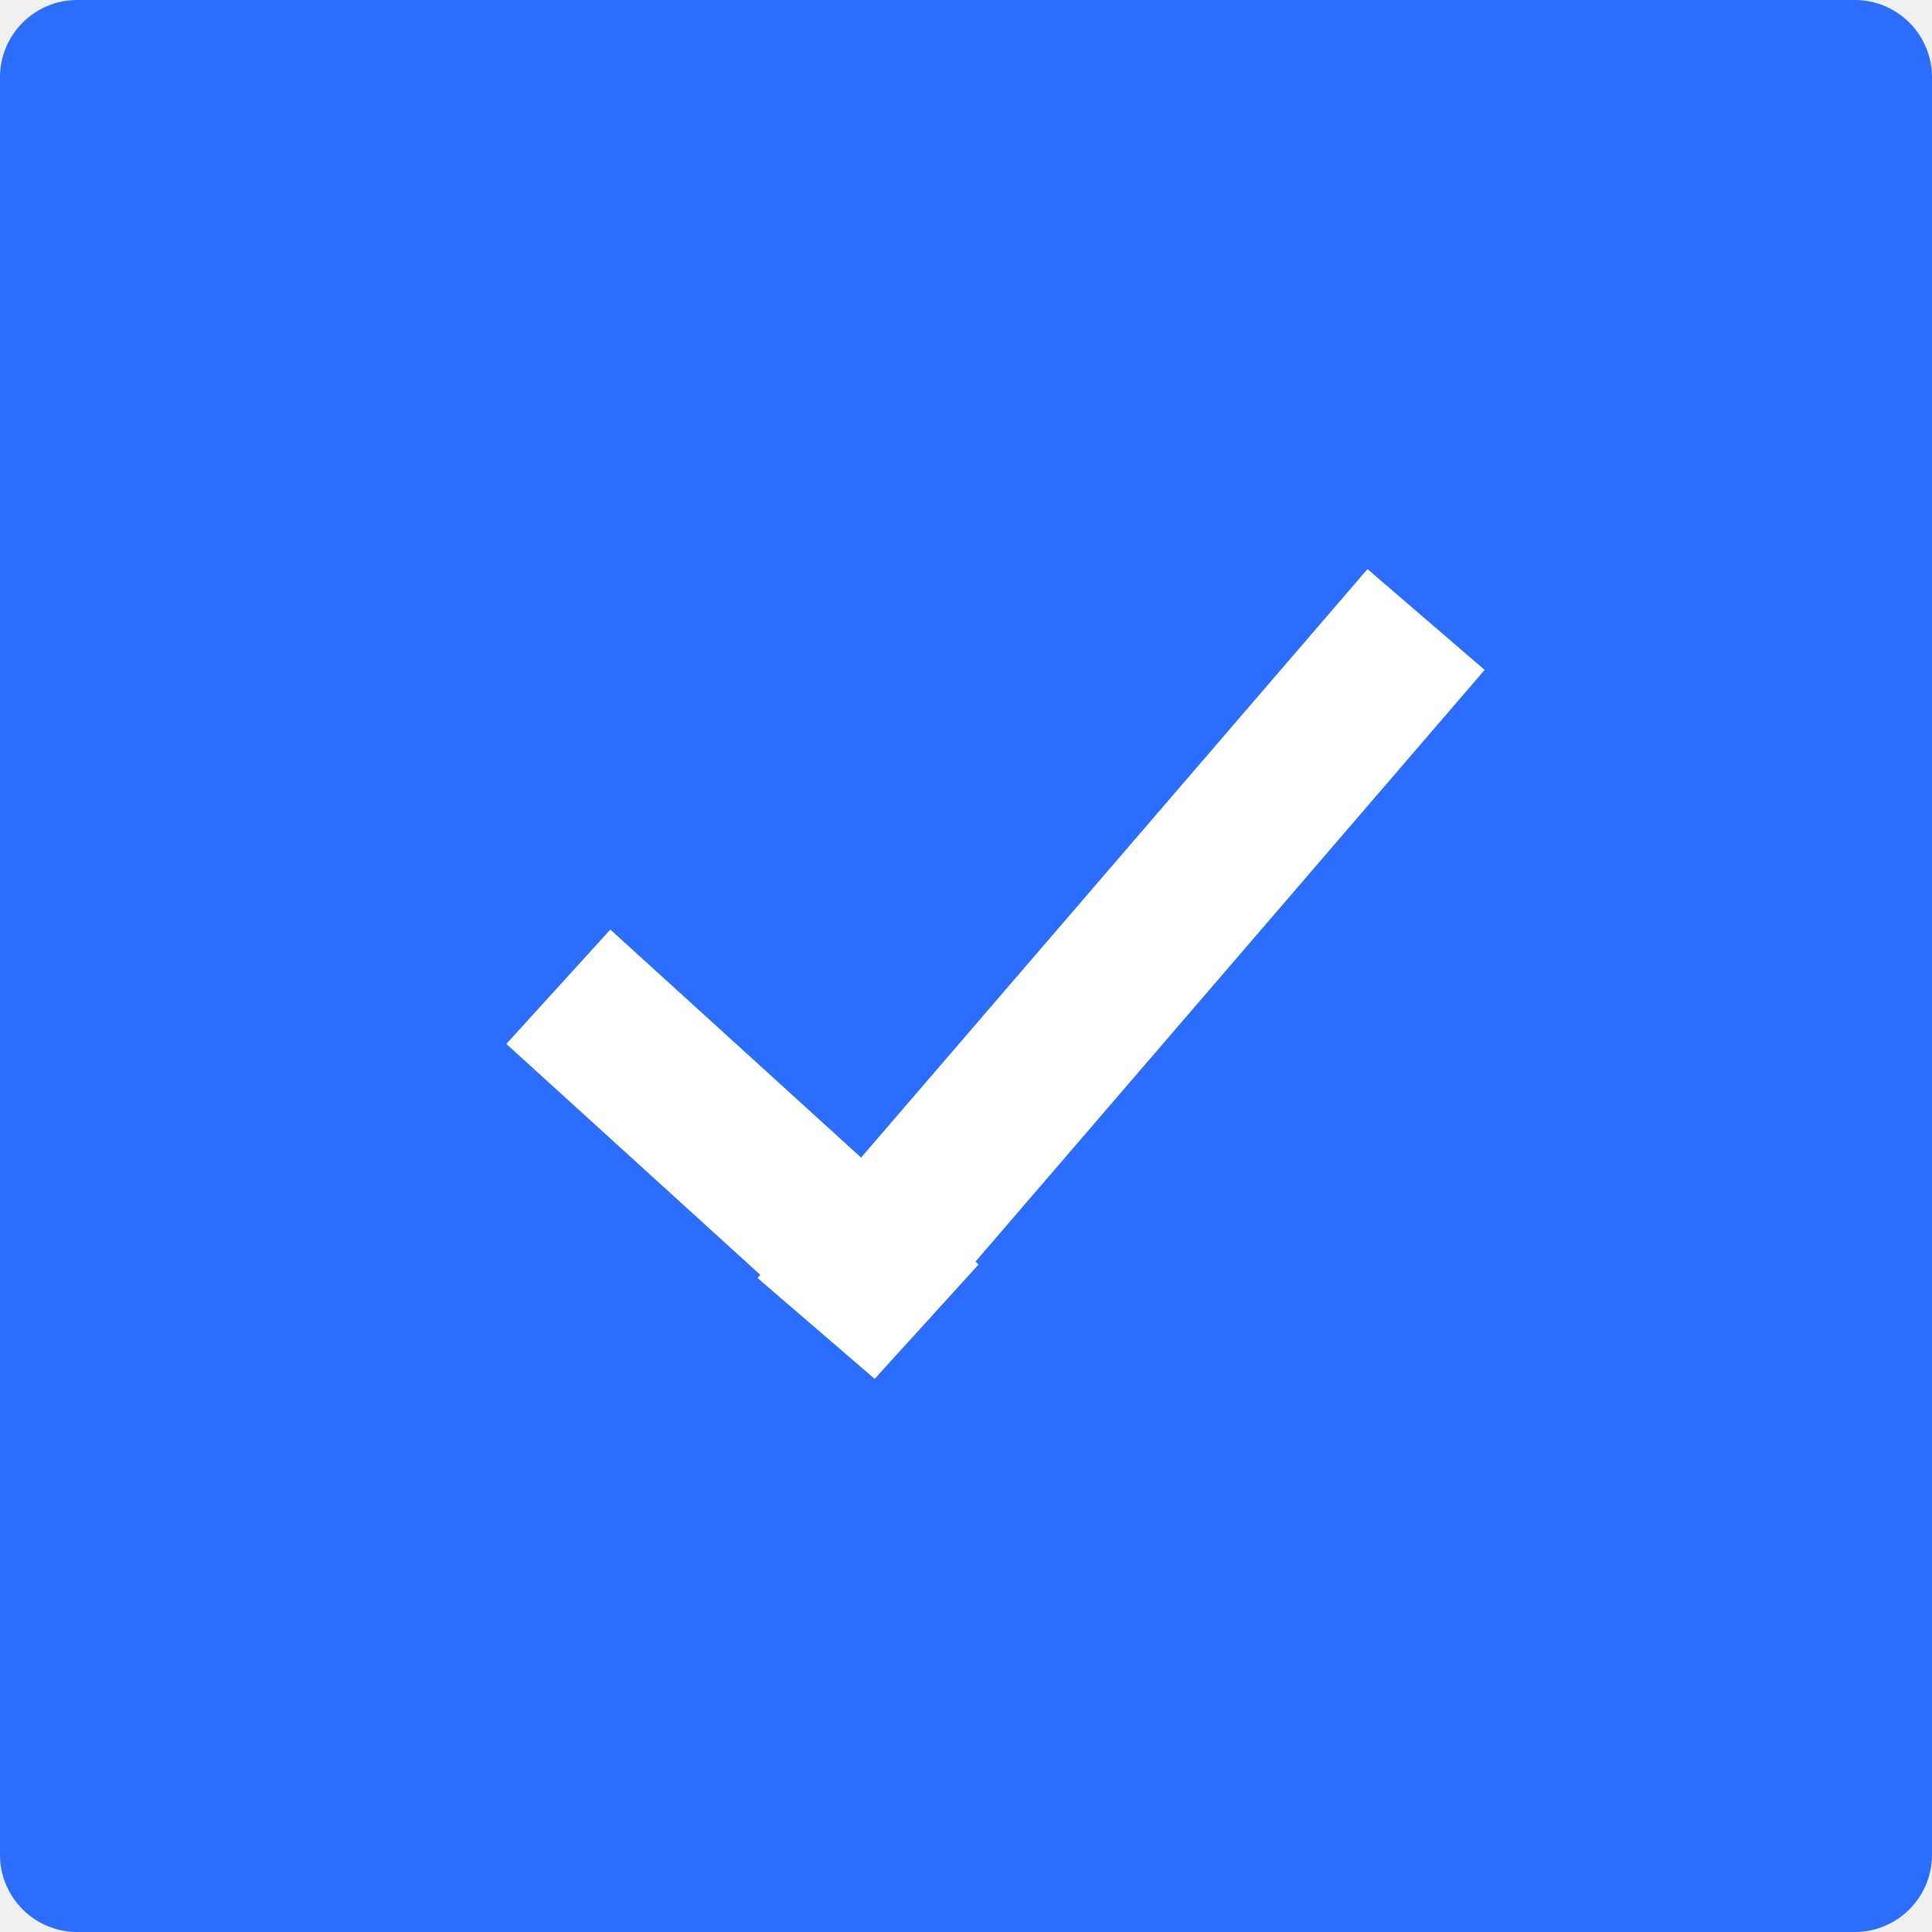
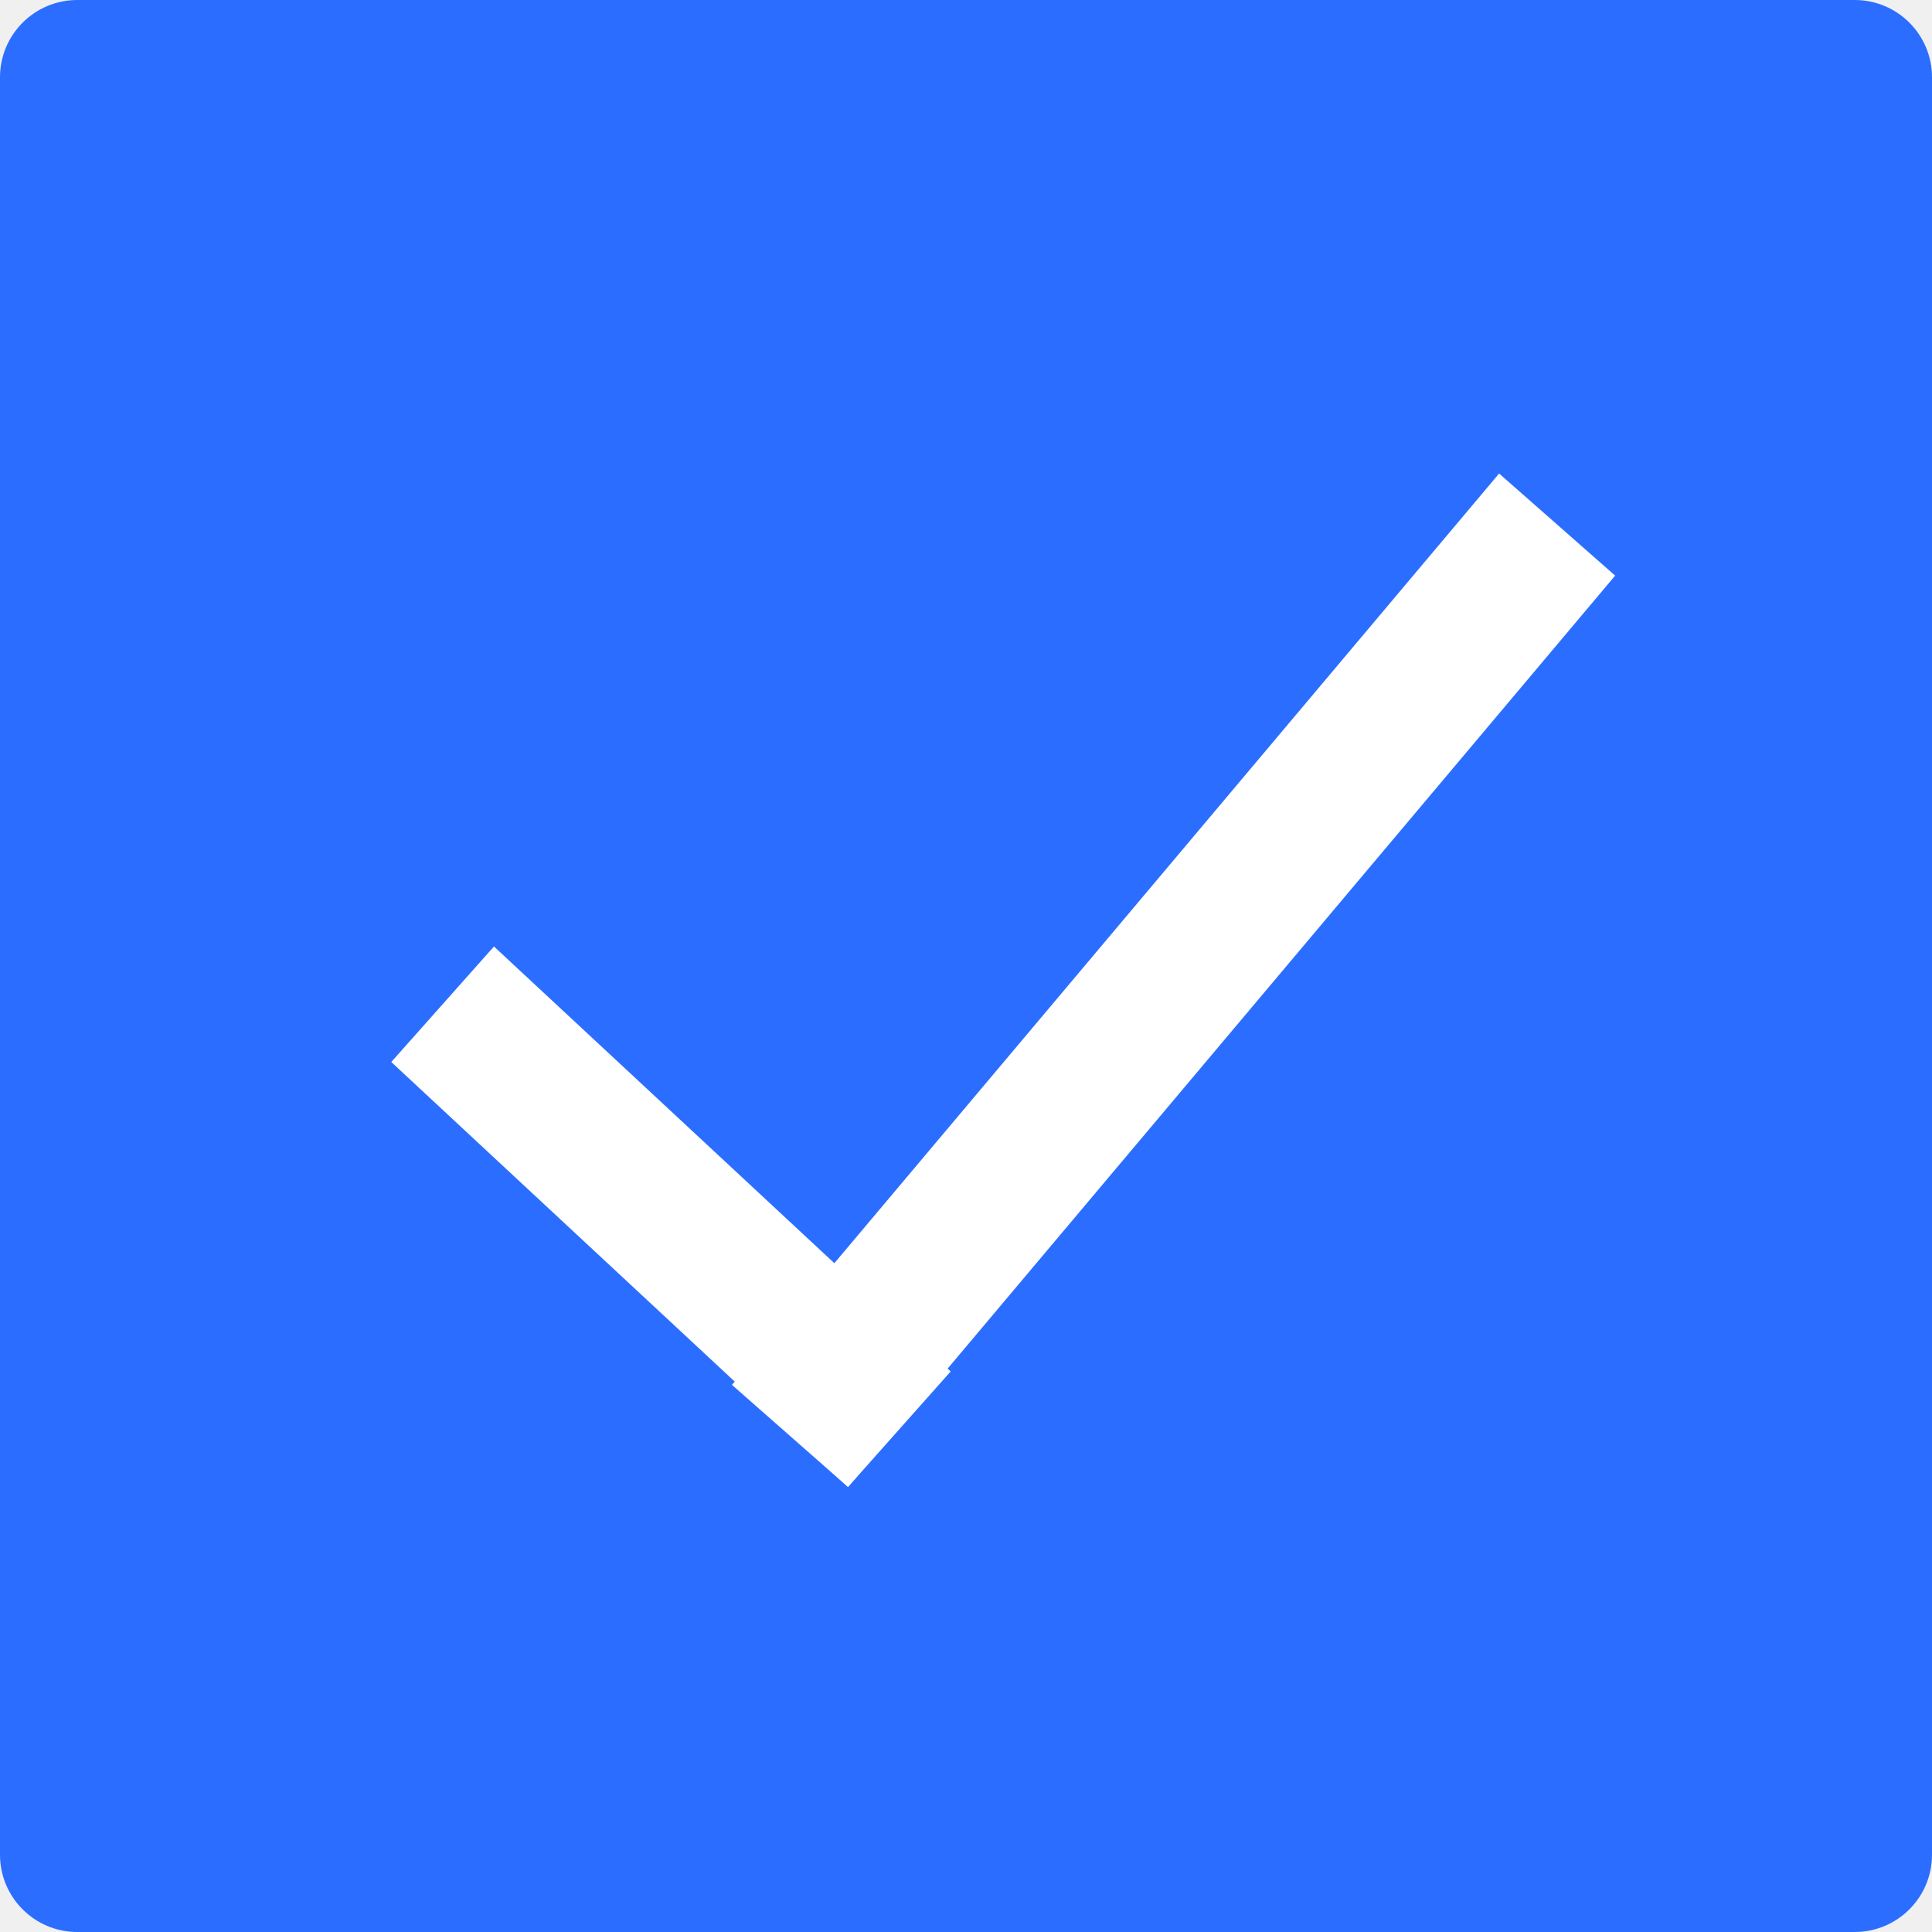
<svg xmlns="http://www.w3.org/2000/svg" width="250" height="250" viewBox="0 0 250 250" fill="none">
  <rect width="250" height="250" rx="10" fill="#2B6EFF" />
-   <line x1="72.25" y1="127.685" x2="119.907" y2="171.019" stroke="white" stroke-width="20" />
-   <line x1="105.599" y1="171.895" x2="184.533" y2="80.163" stroke="white" stroke-width="20" />
+   <line y1="-10" x2="80.725" y2="-10" transform="matrix(0.732097 0.6812 -0.66436 0.747413 50.6323 137.423)" stroke="white" stroke-width="20" />
+   <line y1="-10" x2="154.147" y2="-10" transform="matrix(0.643993 -0.765032 0.750763 0.660572 109.73 192.412)" stroke="white" stroke-width="20" />
</svg>
